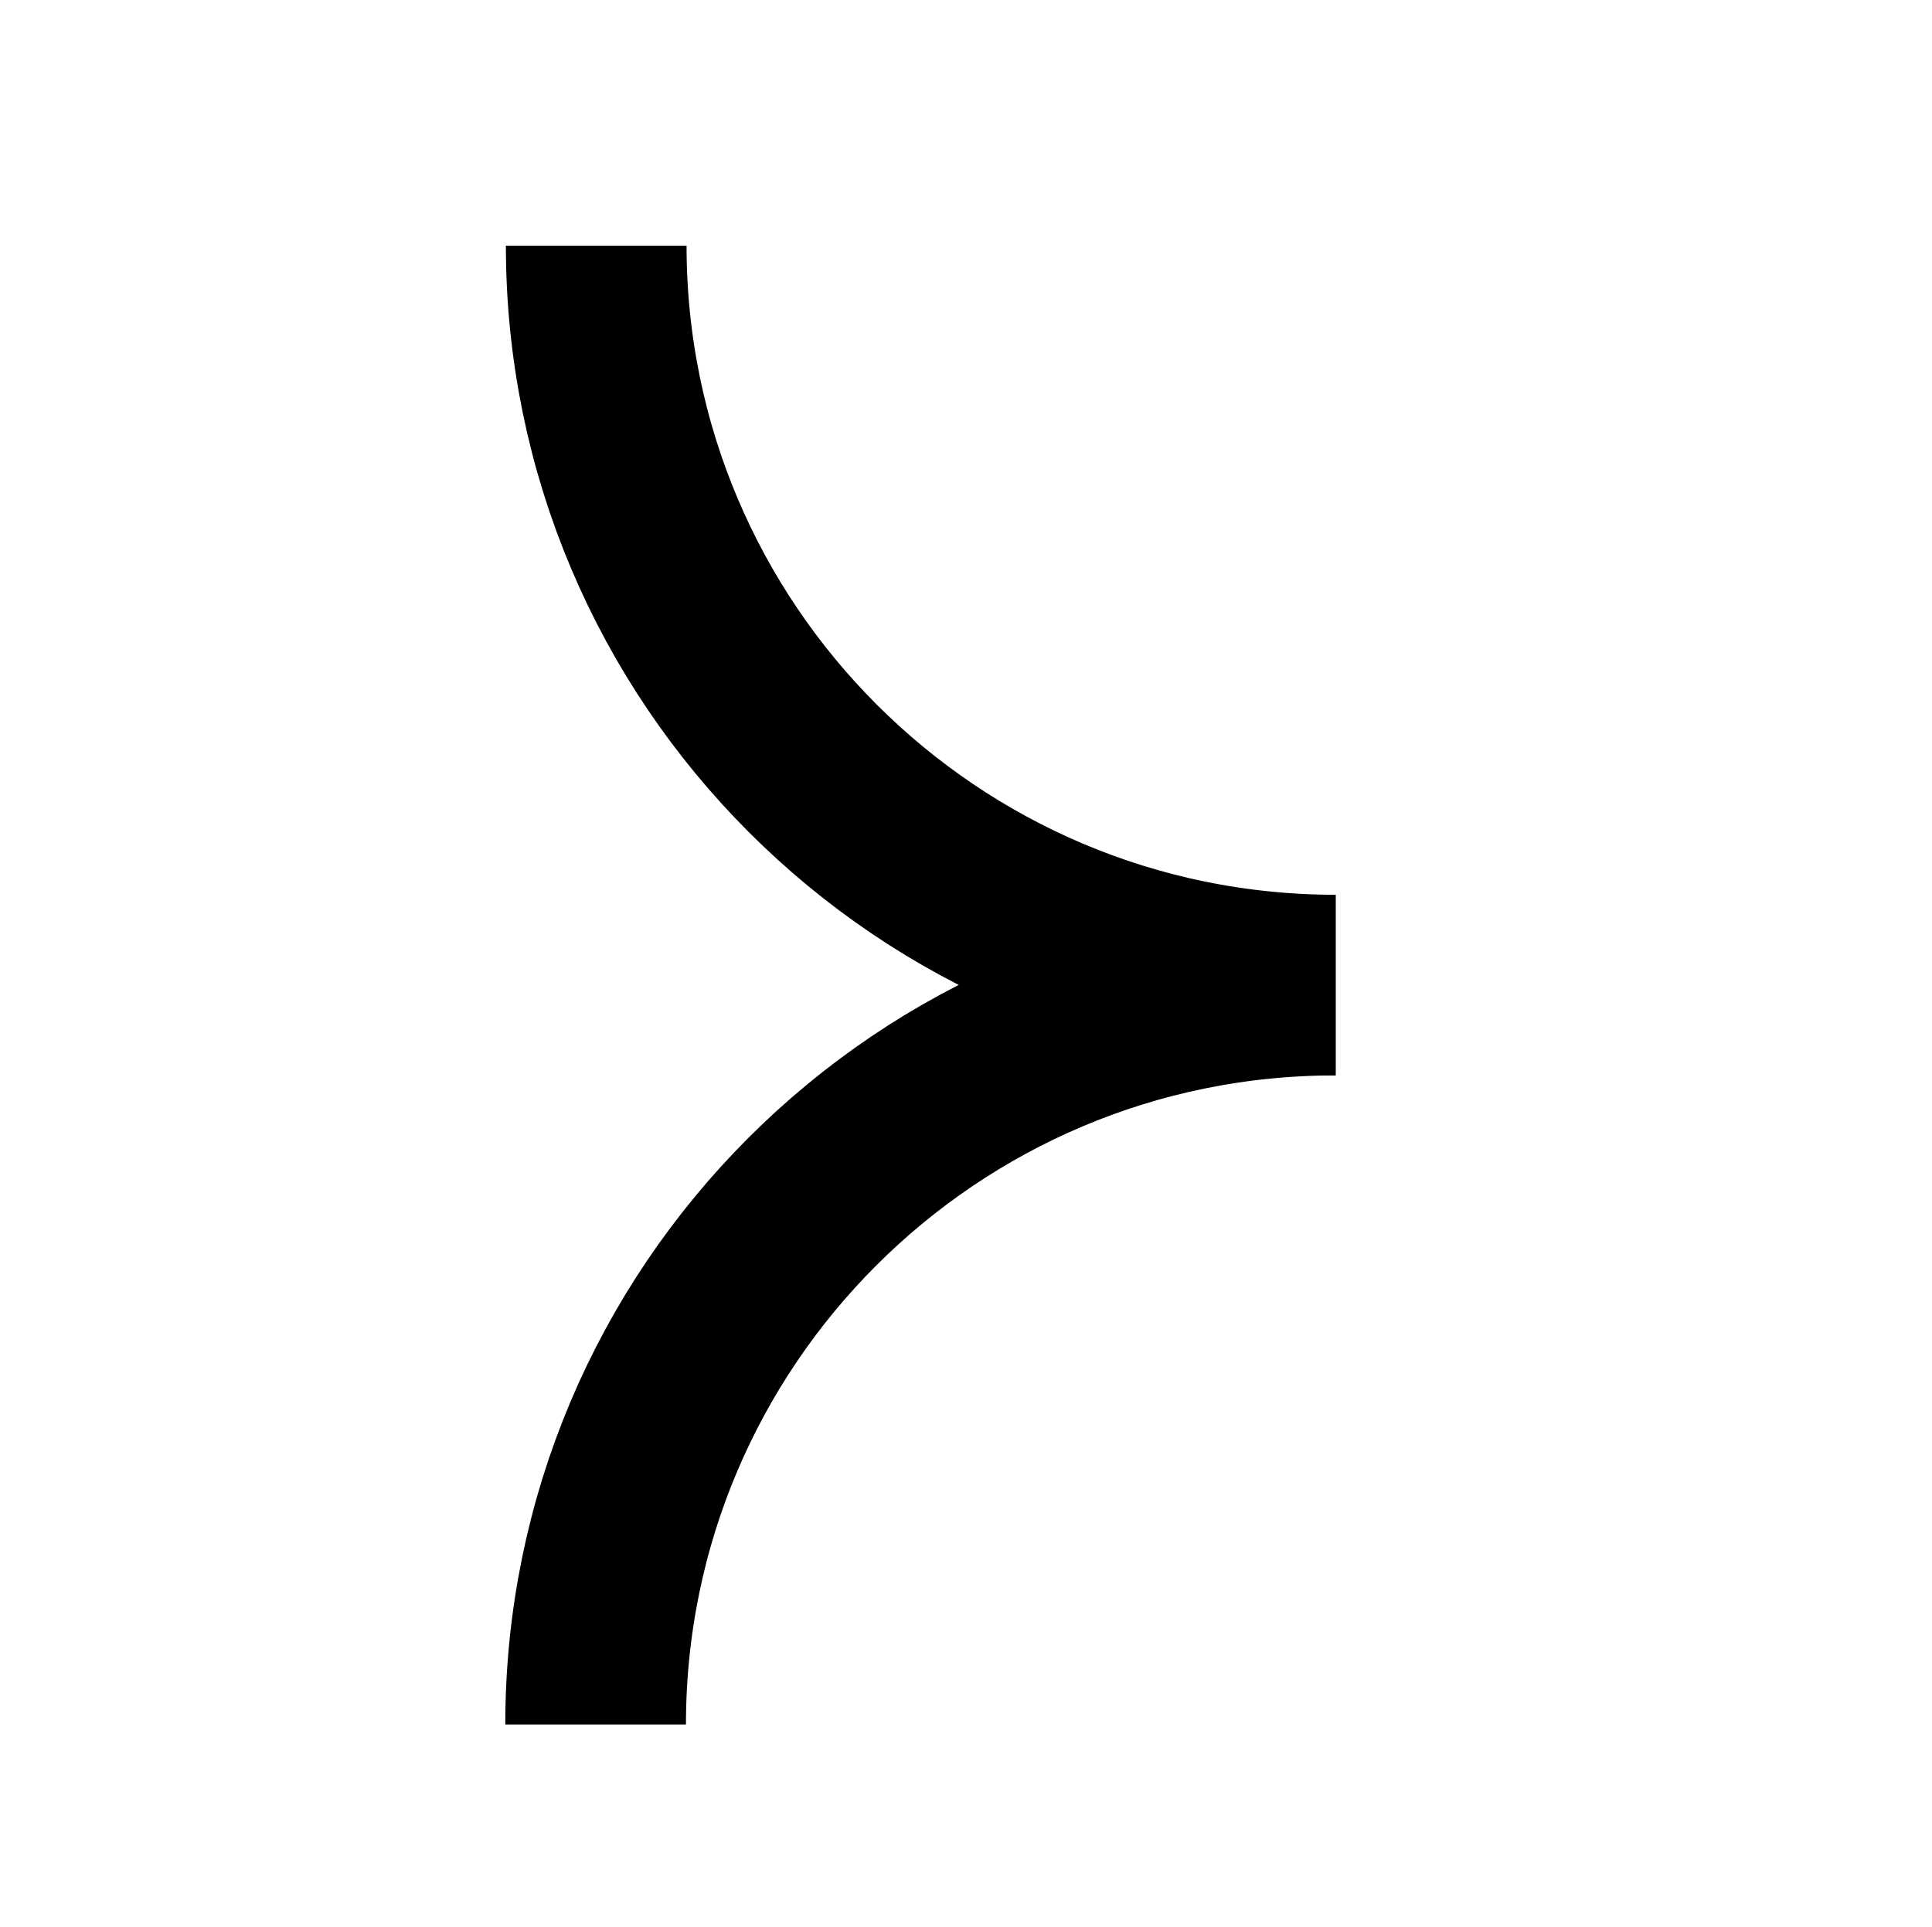
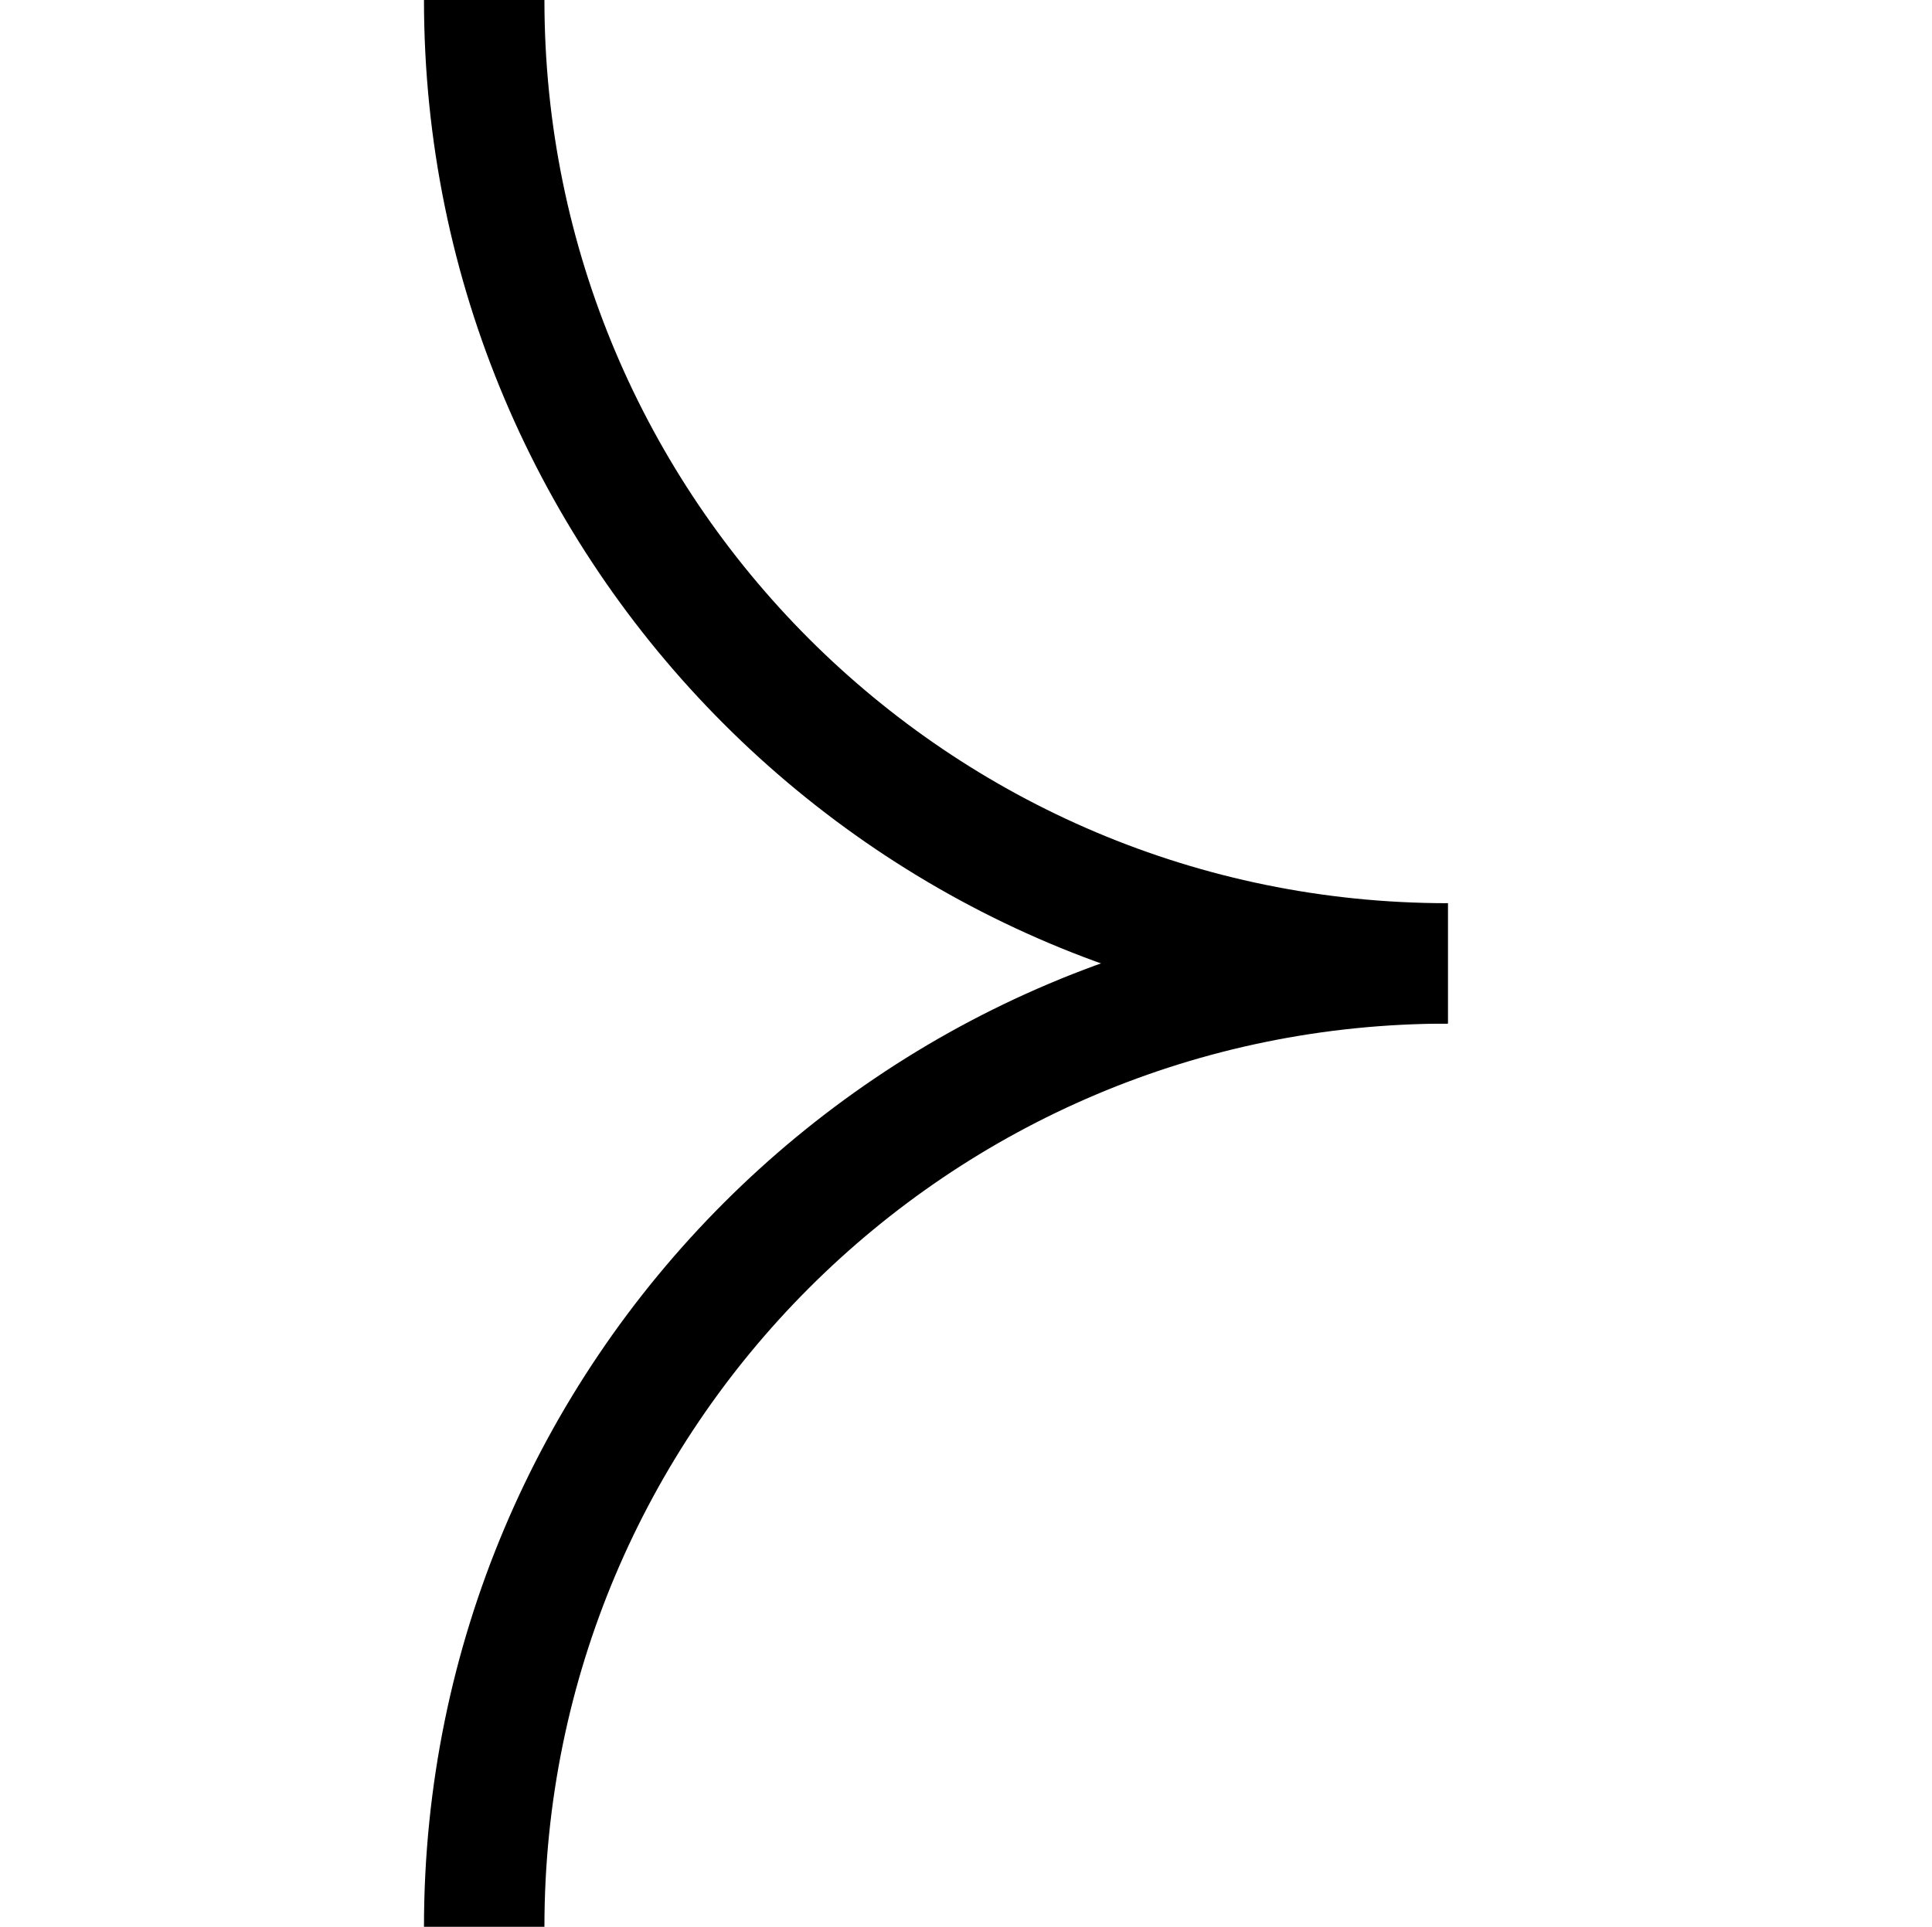
<svg xmlns="http://www.w3.org/2000/svg" viewBox="0 0 32.08 32">
  <defs>
-     <style>.c,.d{fill:none;}.d{stroke:#000;stroke-miterlimit:10;stroke-width:3px;}</style>
+     <style>.c,.d{fill:none;}.d{stroke:#000;stroke-miterlimit:10;stroke-width:2px;}</style>
  </defs>
  <g id="a">
    <rect class="c" x=".04" width="32" height="32" />
  </g>
  <g id="b">
-     <path class="d" d="M9.9,4.08c0,6.78,5.5,12.28,12.28,12.28" />
-     <path class="d" d="M22.17,16.36c-6.78,0-12.28,5.5-12.28,12.28" />
+     <g>
+       <path class="d" d="M24.04,16C15.2,16,8.04,8.84,8.04,0" />
+       <path class="d" d="M8.04,32c0-8.84,7.16-16,16-16" />
+     </g>
  </g>
</svg>
